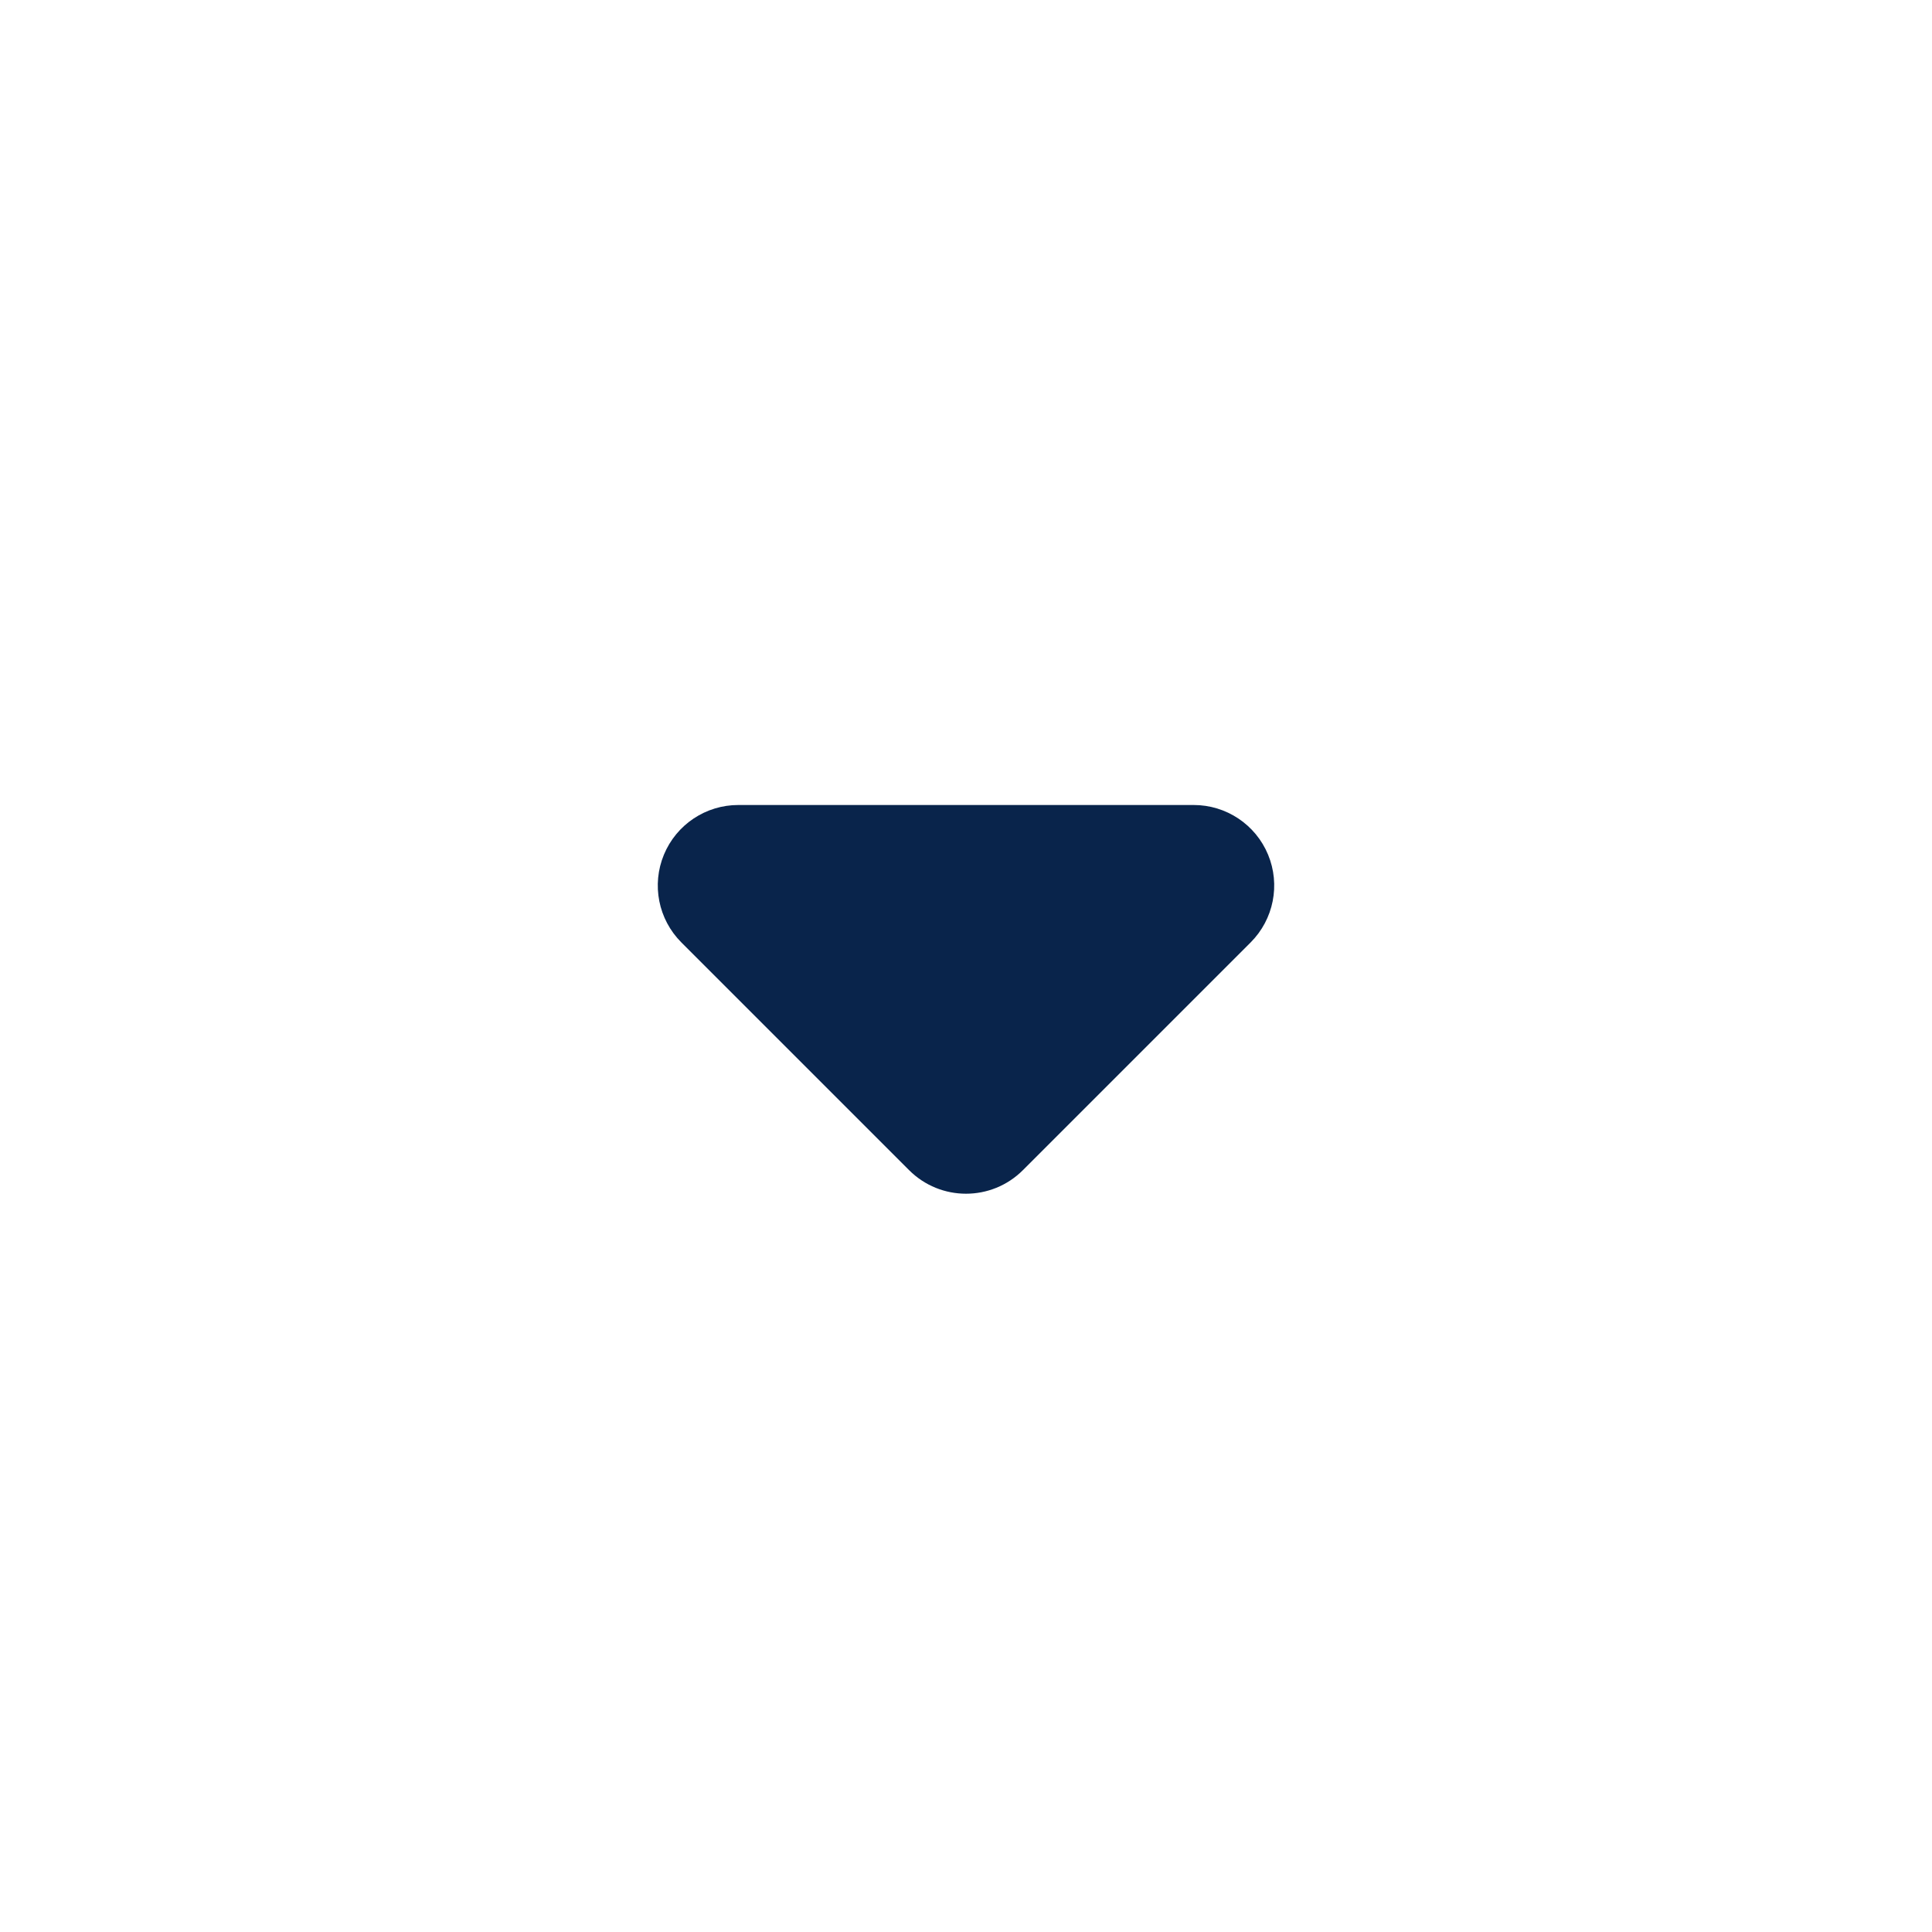
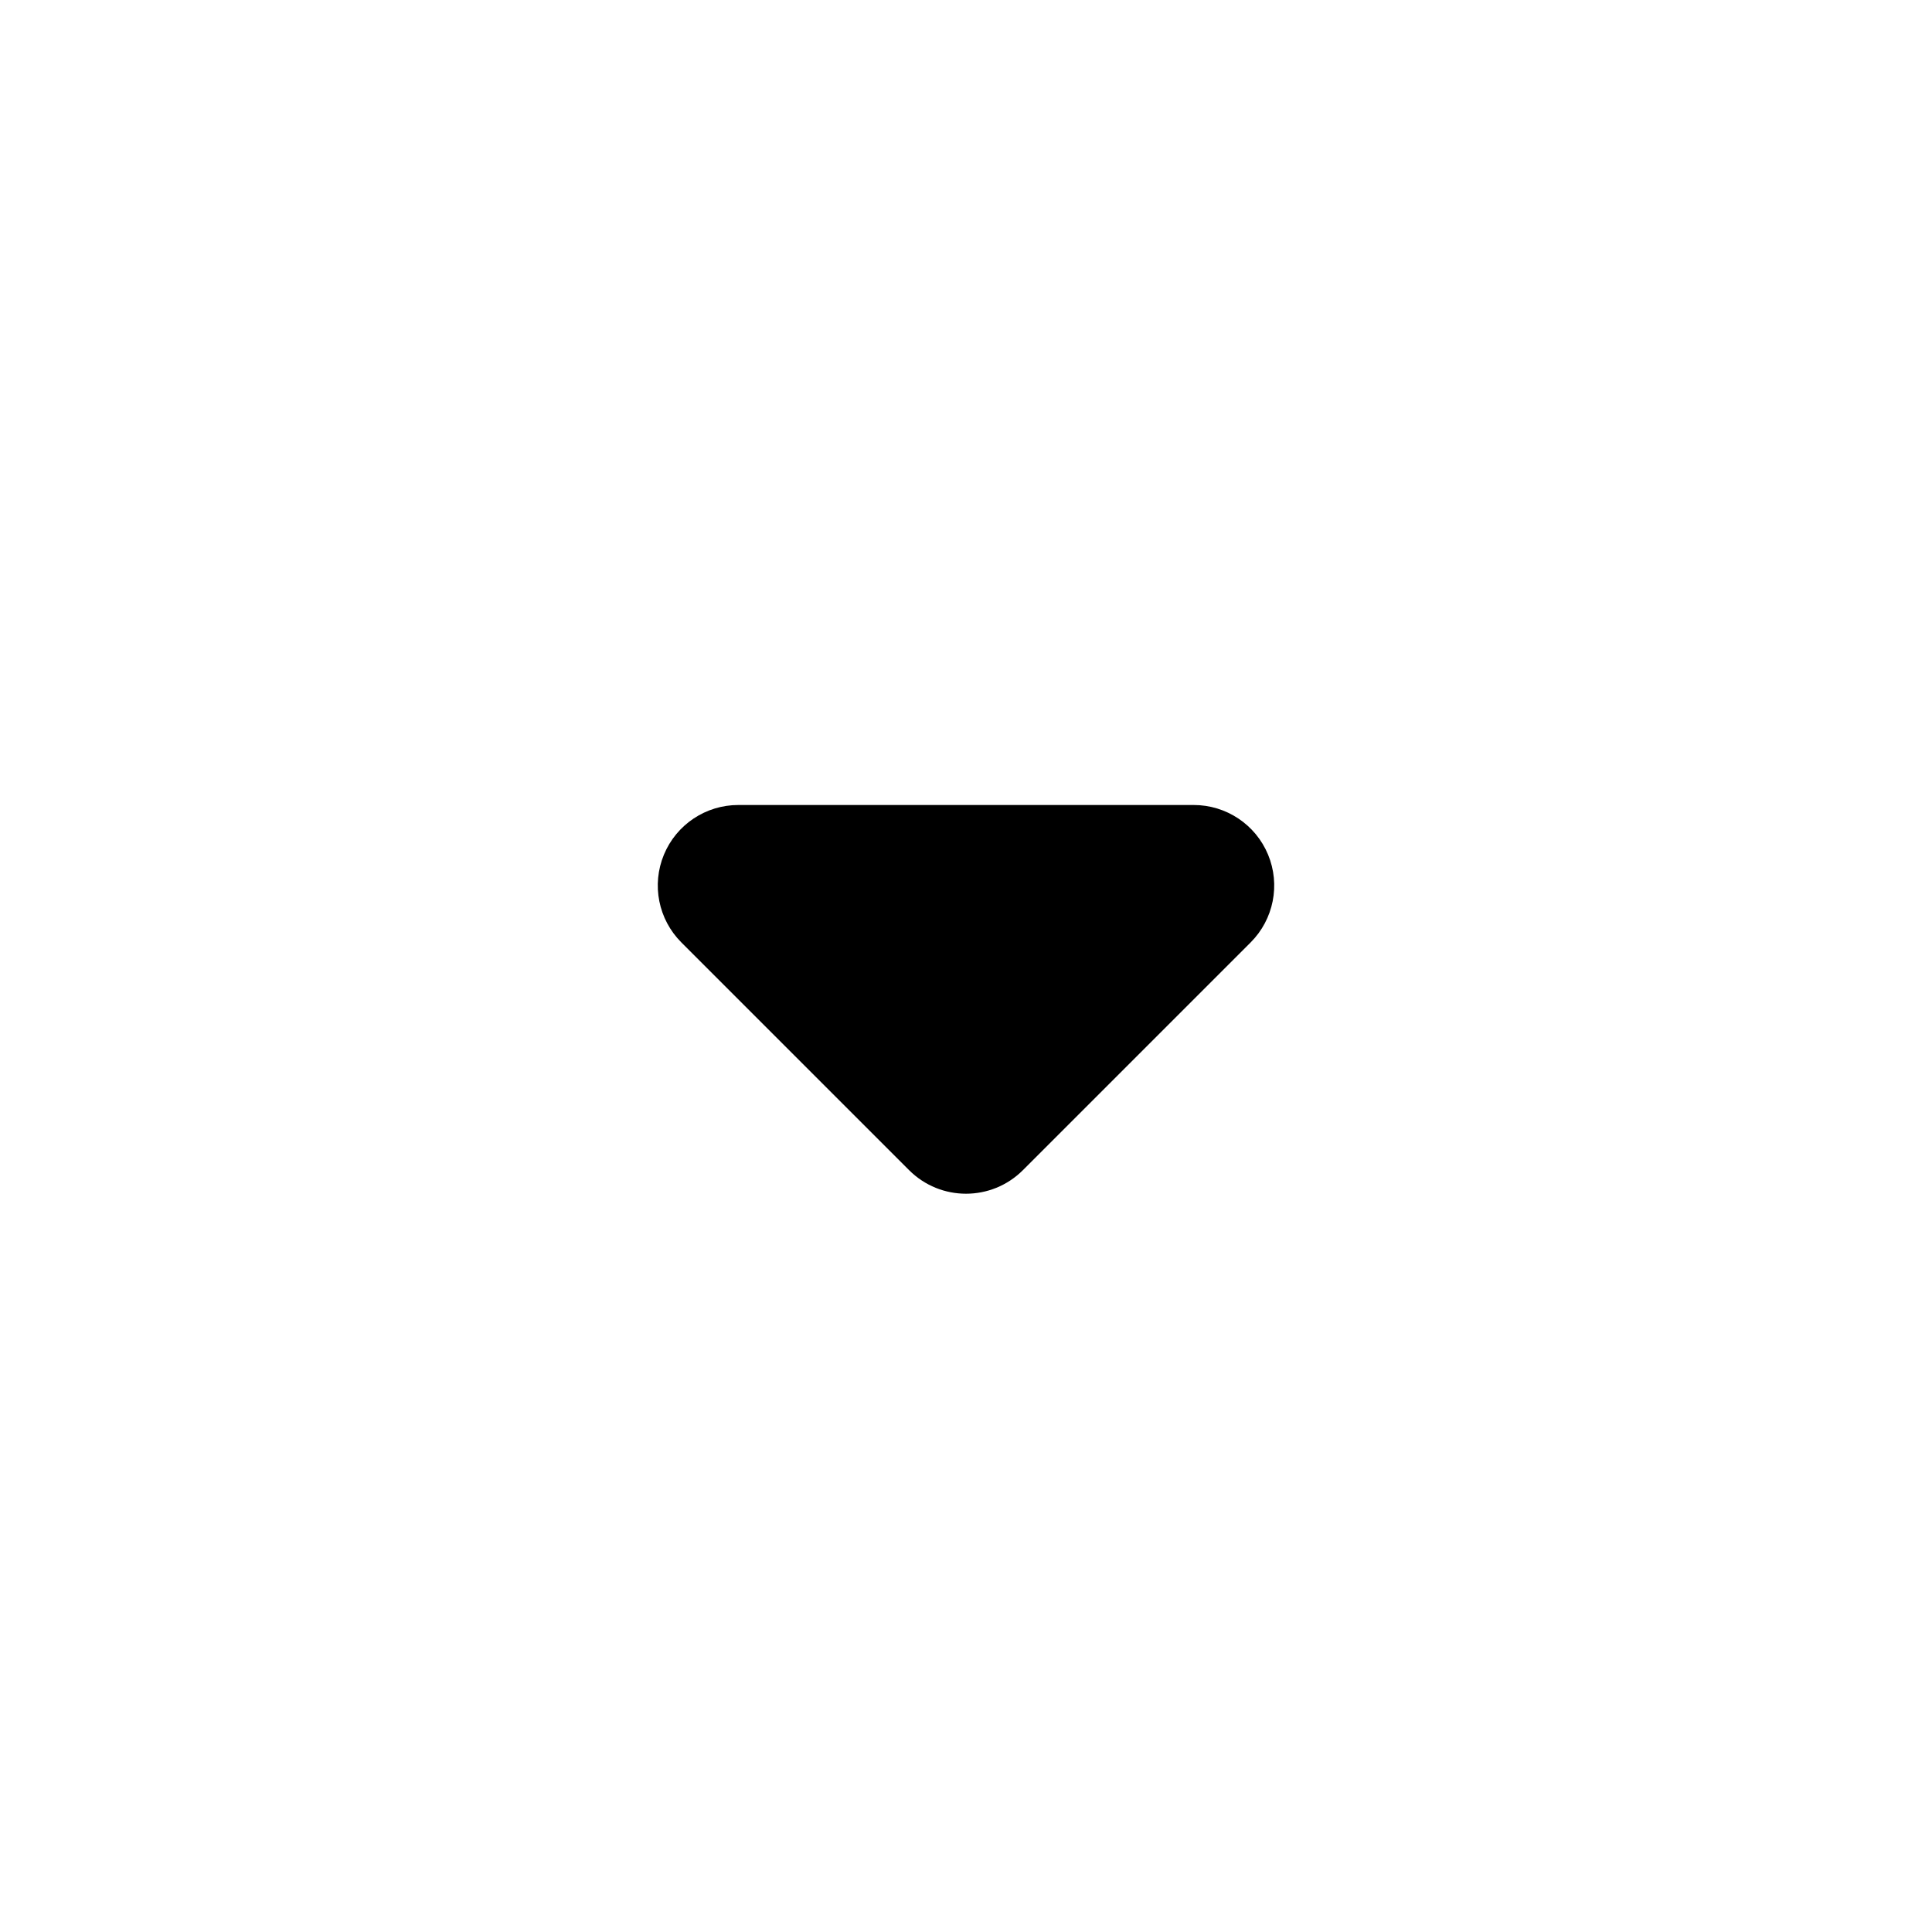
- <svg xmlns="http://www.w3.org/2000/svg" width="24" height="24" viewBox="0 0 24 24">
+ <svg xmlns="http://www.w3.org/2000/svg" width="current" height="current" viewBox="0 0 24 24">
  <g fill="none" fill-rule="evenodd">
    <path d="M24 0v24H0V0h24ZM12.594 23.258l-.012.002-.071.035-.02.004-.014-.004-.071-.035c-.01-.004-.019-.001-.024.005l-.004.01-.017.428.005.02.01.013.105.074.014.004.012-.004.104-.074.012-.016.004-.017-.017-.427c-.002-.01-.009-.017-.016-.018Zm.264-.113-.013.002-.185.093-.01.01-.003.011.018.43.005.012.008.008.201.092c.012.004.023 0 .029-.008l.004-.014-.034-.614c-.003-.012-.01-.02-.02-.022Zm-.715.002a.023.023 0 0 0-.027.006l-.006.014-.034.614c0 .012.007.02.017.024l.015-.002.201-.092.01-.009.004-.011.017-.43-.003-.012-.01-.01-.184-.092Z" />
-     <path fill="#09244BFF" d="M12.707 14.536a1 1 0 0 1-1.414 0l-2.829-2.829A1 1 0 0 1 9.172 10h5.656a1 1 0 0 1 .708 1.707l-2.829 2.829Z" />
+     <path fill="currentColor" d="M12.707 14.536a1 1 0 0 1-1.414 0l-2.829-2.829A1 1 0 0 1 9.172 10h5.656a1 1 0 0 1 .708 1.707l-2.829 2.829Z" />
  </g>
</svg>
